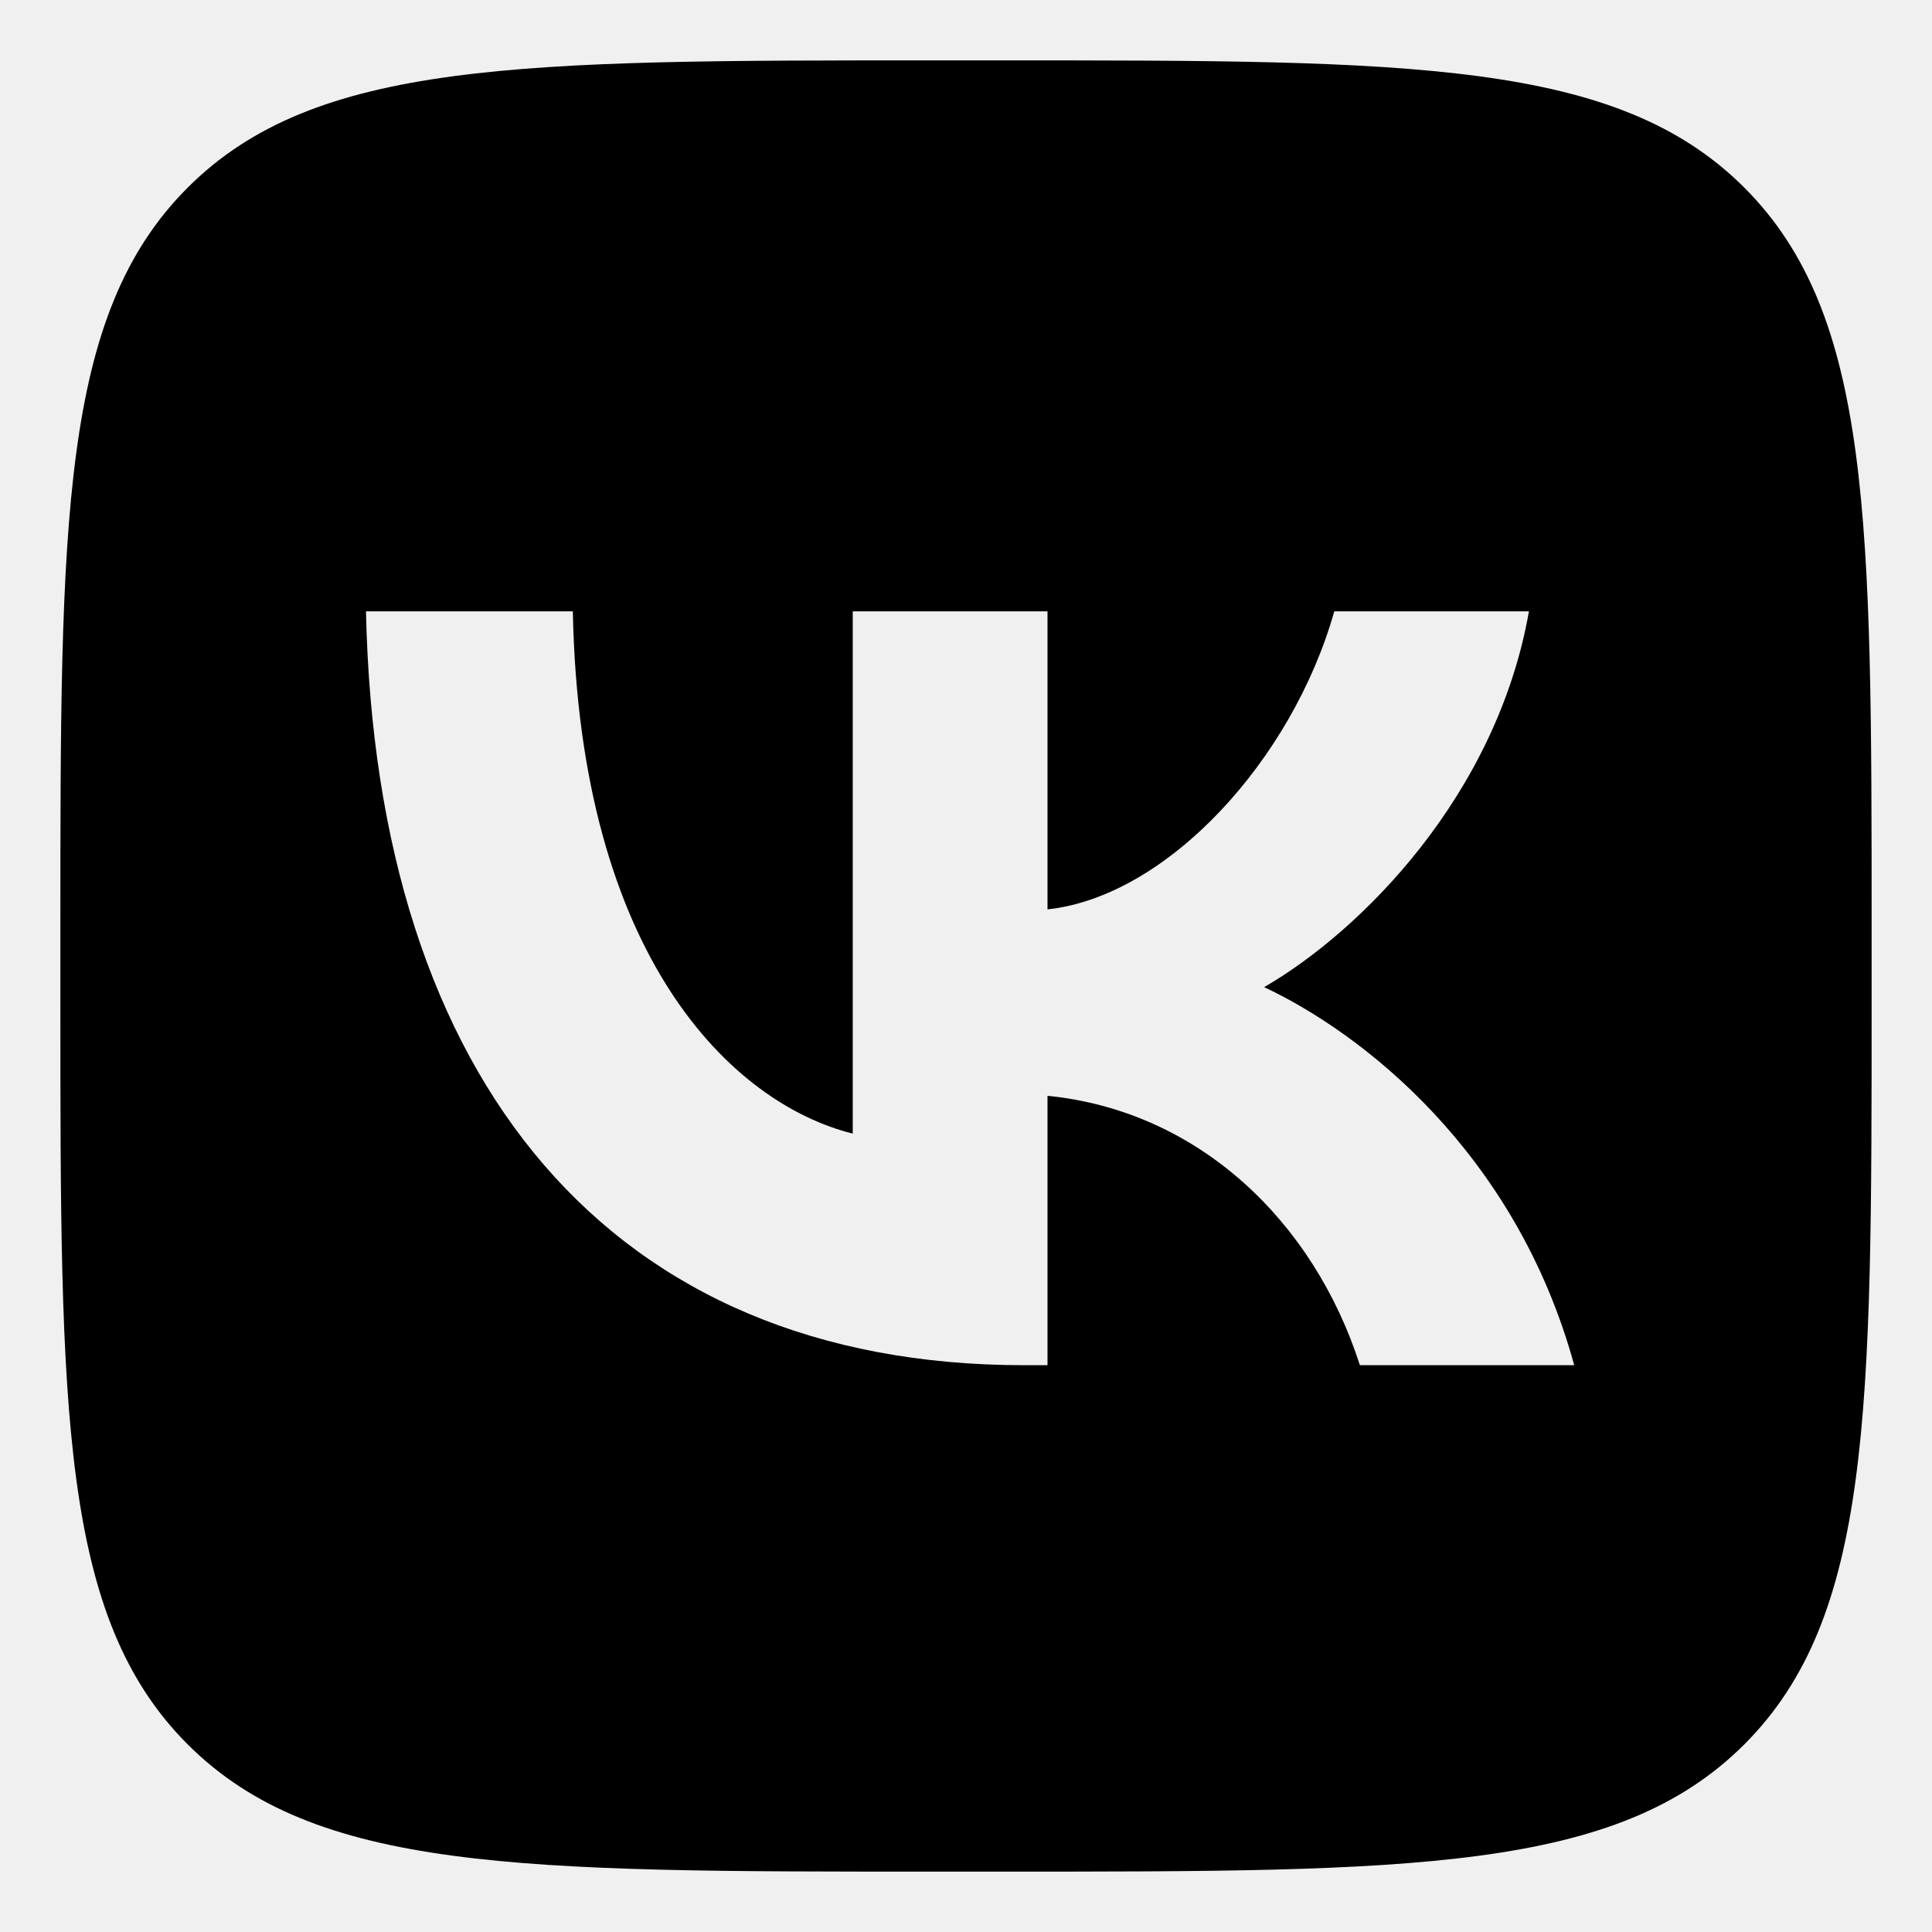
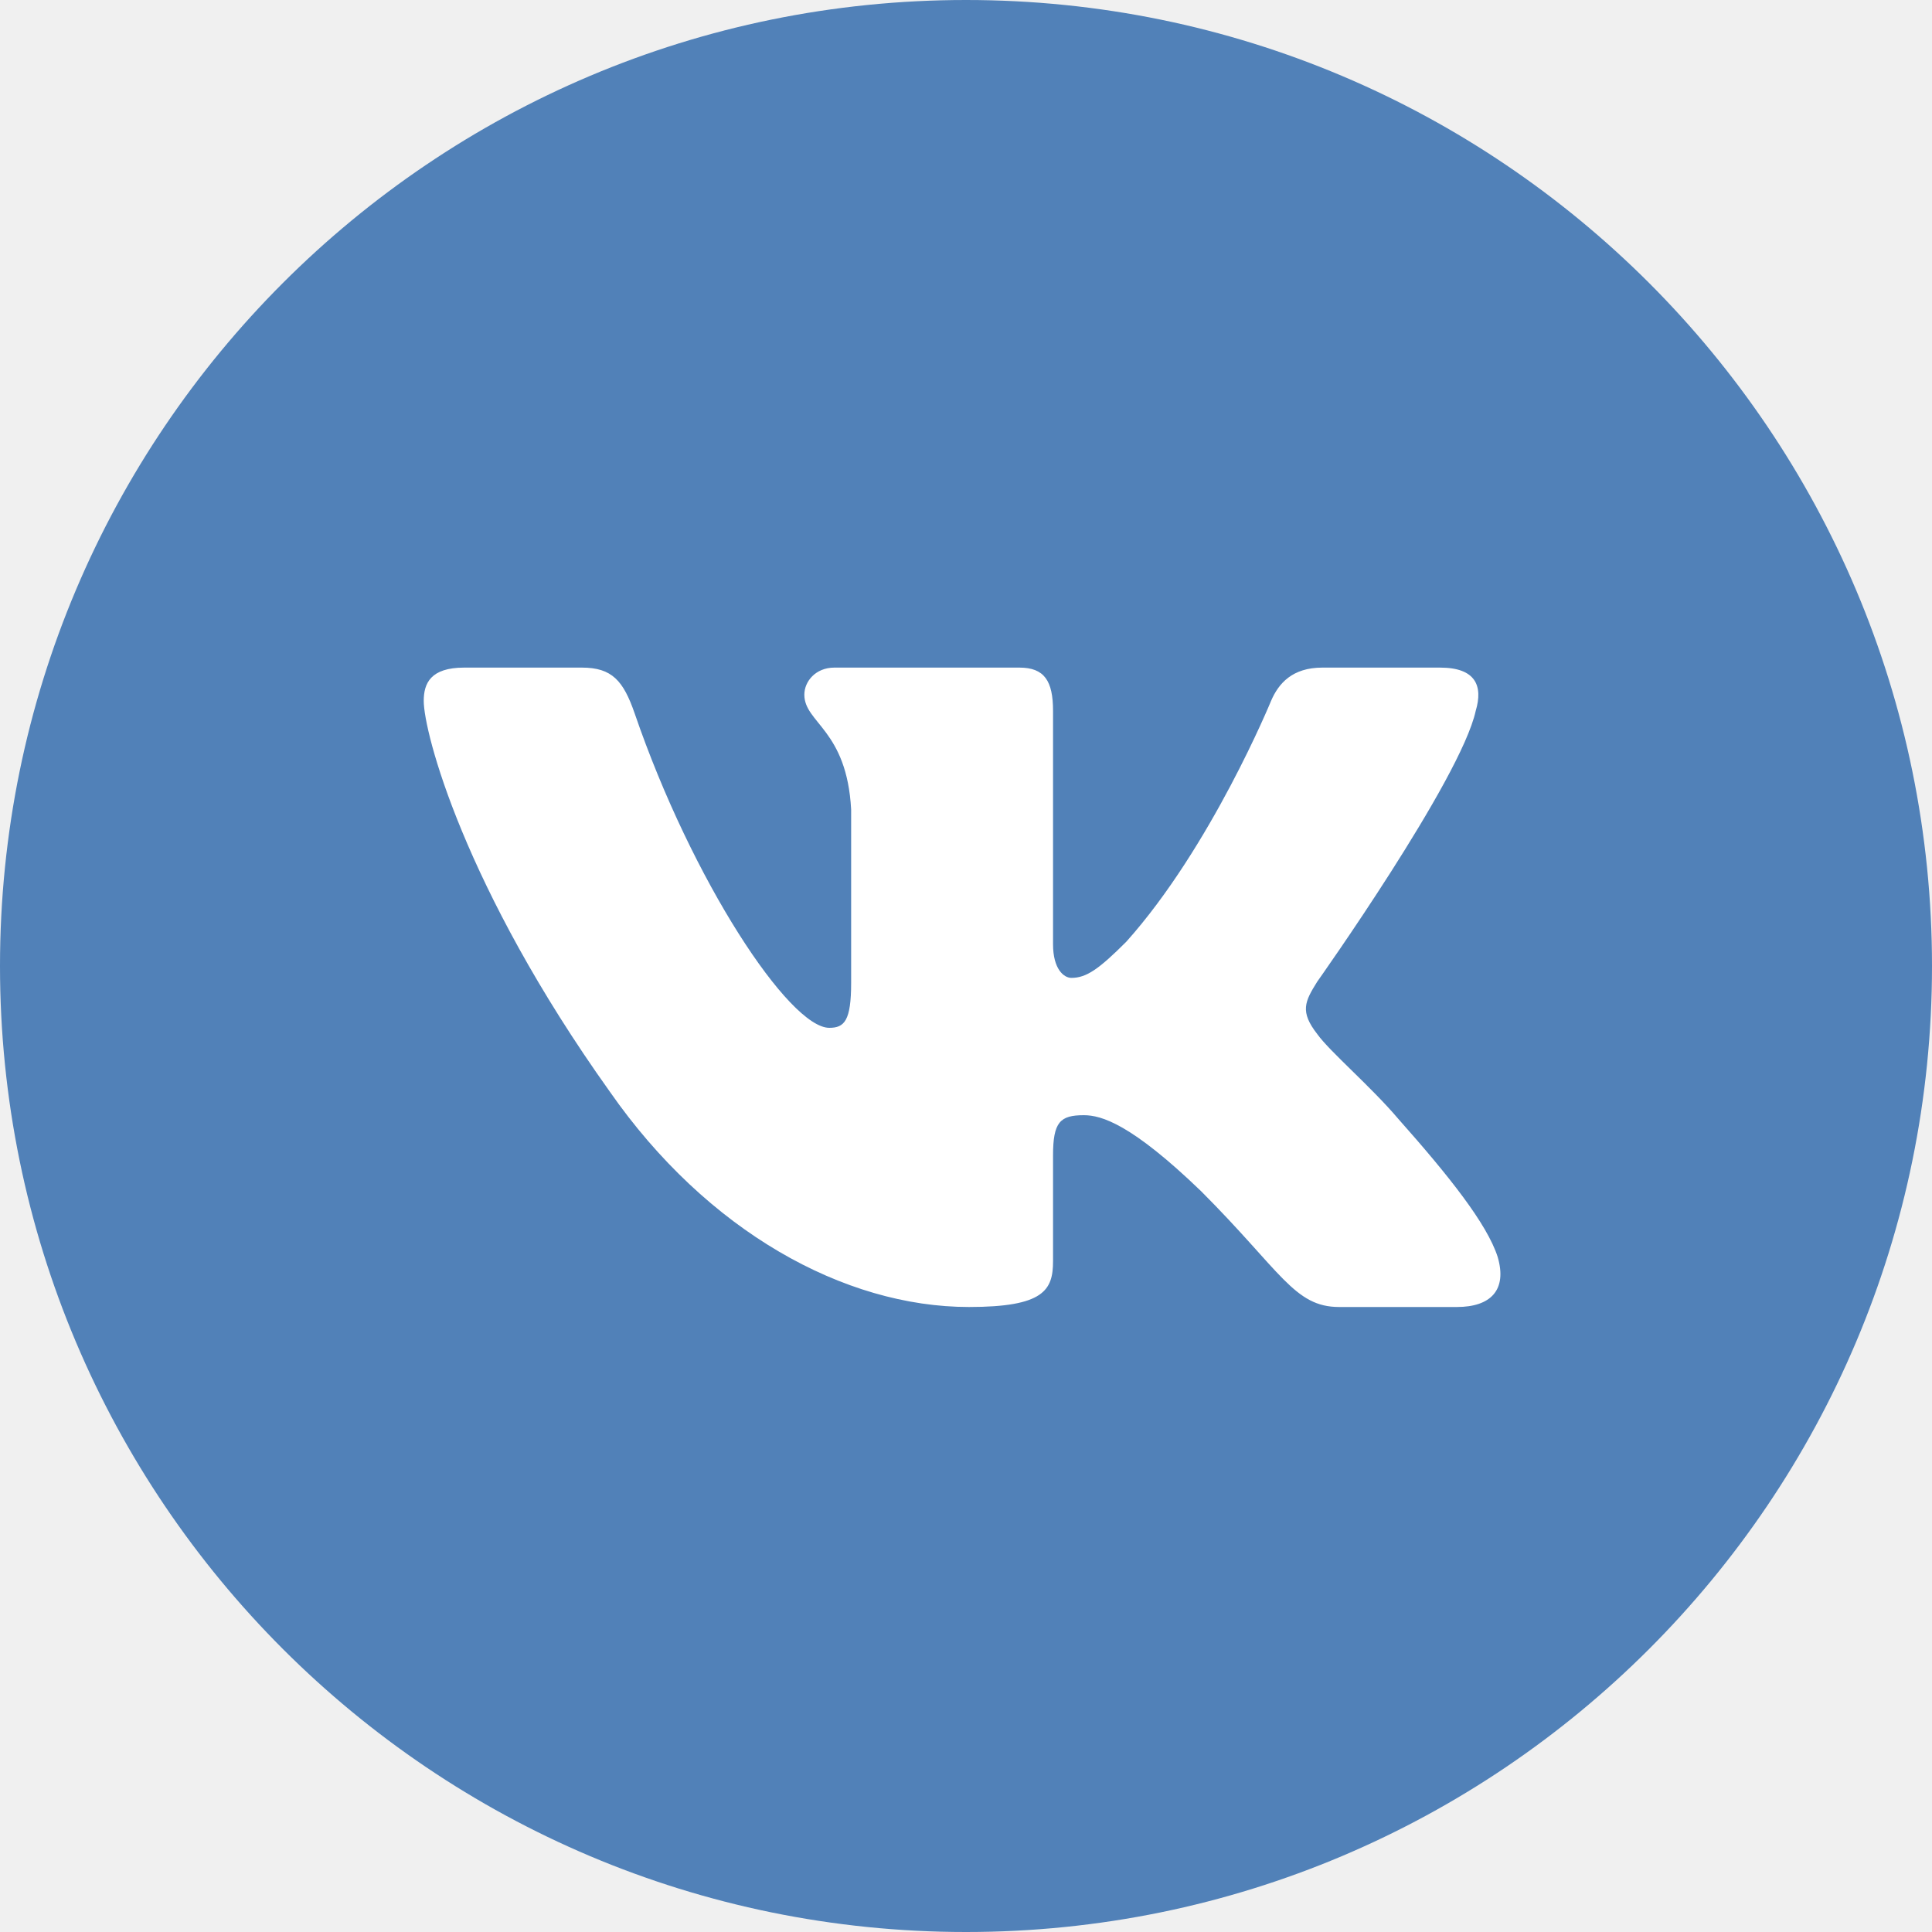
- <svg xmlns="http://www.w3.org/2000/svg" width="16" height="16" viewBox="0 0 16 16" fill="none">
-   <path fill-rule="evenodd" clip-rule="evenodd" d="M1.554 1.554C0.5 2.609 0.5 4.306 0.5 7.7V8.3C0.5 11.694 0.5 13.391 1.554 14.446C2.609 15.5 4.306 15.5 7.7 15.5H8.3C11.694 15.5 13.391 15.5 14.446 14.446C15.5 13.391 15.5 11.694 15.5 8.3V7.7C15.5 4.306 15.5 2.609 14.446 1.554C13.391 0.5 11.694 0.5 8.3 0.5H7.7C4.306 0.5 2.609 0.5 1.554 1.554ZM3.031 5.063C3.113 8.963 5.062 11.306 8.481 11.306H8.675V9.075C9.931 9.2 10.881 10.119 11.262 11.306H13.037C12.55 9.531 11.269 8.55 10.469 8.175C11.269 7.713 12.394 6.588 12.662 5.063H11.05C10.7 6.3 9.663 7.425 8.675 7.531V5.063H7.062V9.388C6.062 9.138 4.8 7.925 4.744 5.063H3.031Z" fill="currentColor" />
+ <svg xmlns="http://www.w3.org/2000/svg" width="40" height="40" viewBox="0 0 40 40" fill="none">
+   <rect width="40" height="40" rx="20" fill="#5181B8" />
+   <path fill-rule="evenodd" clip-rule="evenodd" d="M30.553 14.718C30.708 14.201 30.553 13.822 29.815 13.822H27.377C26.756 13.822 26.471 14.149 26.316 14.511C26.316 14.511 25.076 17.534 23.319 19.497C22.75 20.066 22.492 20.246 22.182 20.246C22.027 20.246 21.802 20.066 21.802 19.549V14.718C21.802 14.098 21.623 13.822 21.106 13.822H17.274C16.886 13.822 16.653 14.109 16.653 14.382C16.653 14.97 17.532 15.105 17.622 16.759V20.35C17.622 21.137 17.48 21.28 17.17 21.28C16.343 21.28 14.332 18.244 13.14 14.77C12.906 14.094 12.671 13.822 12.048 13.822H9.61C8.913 13.822 8.773 14.149 8.773 14.511C8.773 15.157 9.6 18.361 12.623 22.598C14.638 25.491 17.477 27.06 20.061 27.06C21.611 27.06 21.802 26.711 21.802 26.111V23.924C21.802 23.228 21.949 23.089 22.44 23.089C22.802 23.089 23.422 23.269 24.869 24.664C26.522 26.318 26.795 27.06 27.725 27.06H30.163C30.86 27.06 31.209 26.711 31.008 26.024C30.788 25.338 29.998 24.345 28.951 23.166C28.382 22.494 27.53 21.771 27.272 21.409C26.91 20.944 27.013 20.738 27.272 20.324C27.272 20.324 30.242 16.139 30.553 14.718V14.718Z" fill="white" />
</svg>
